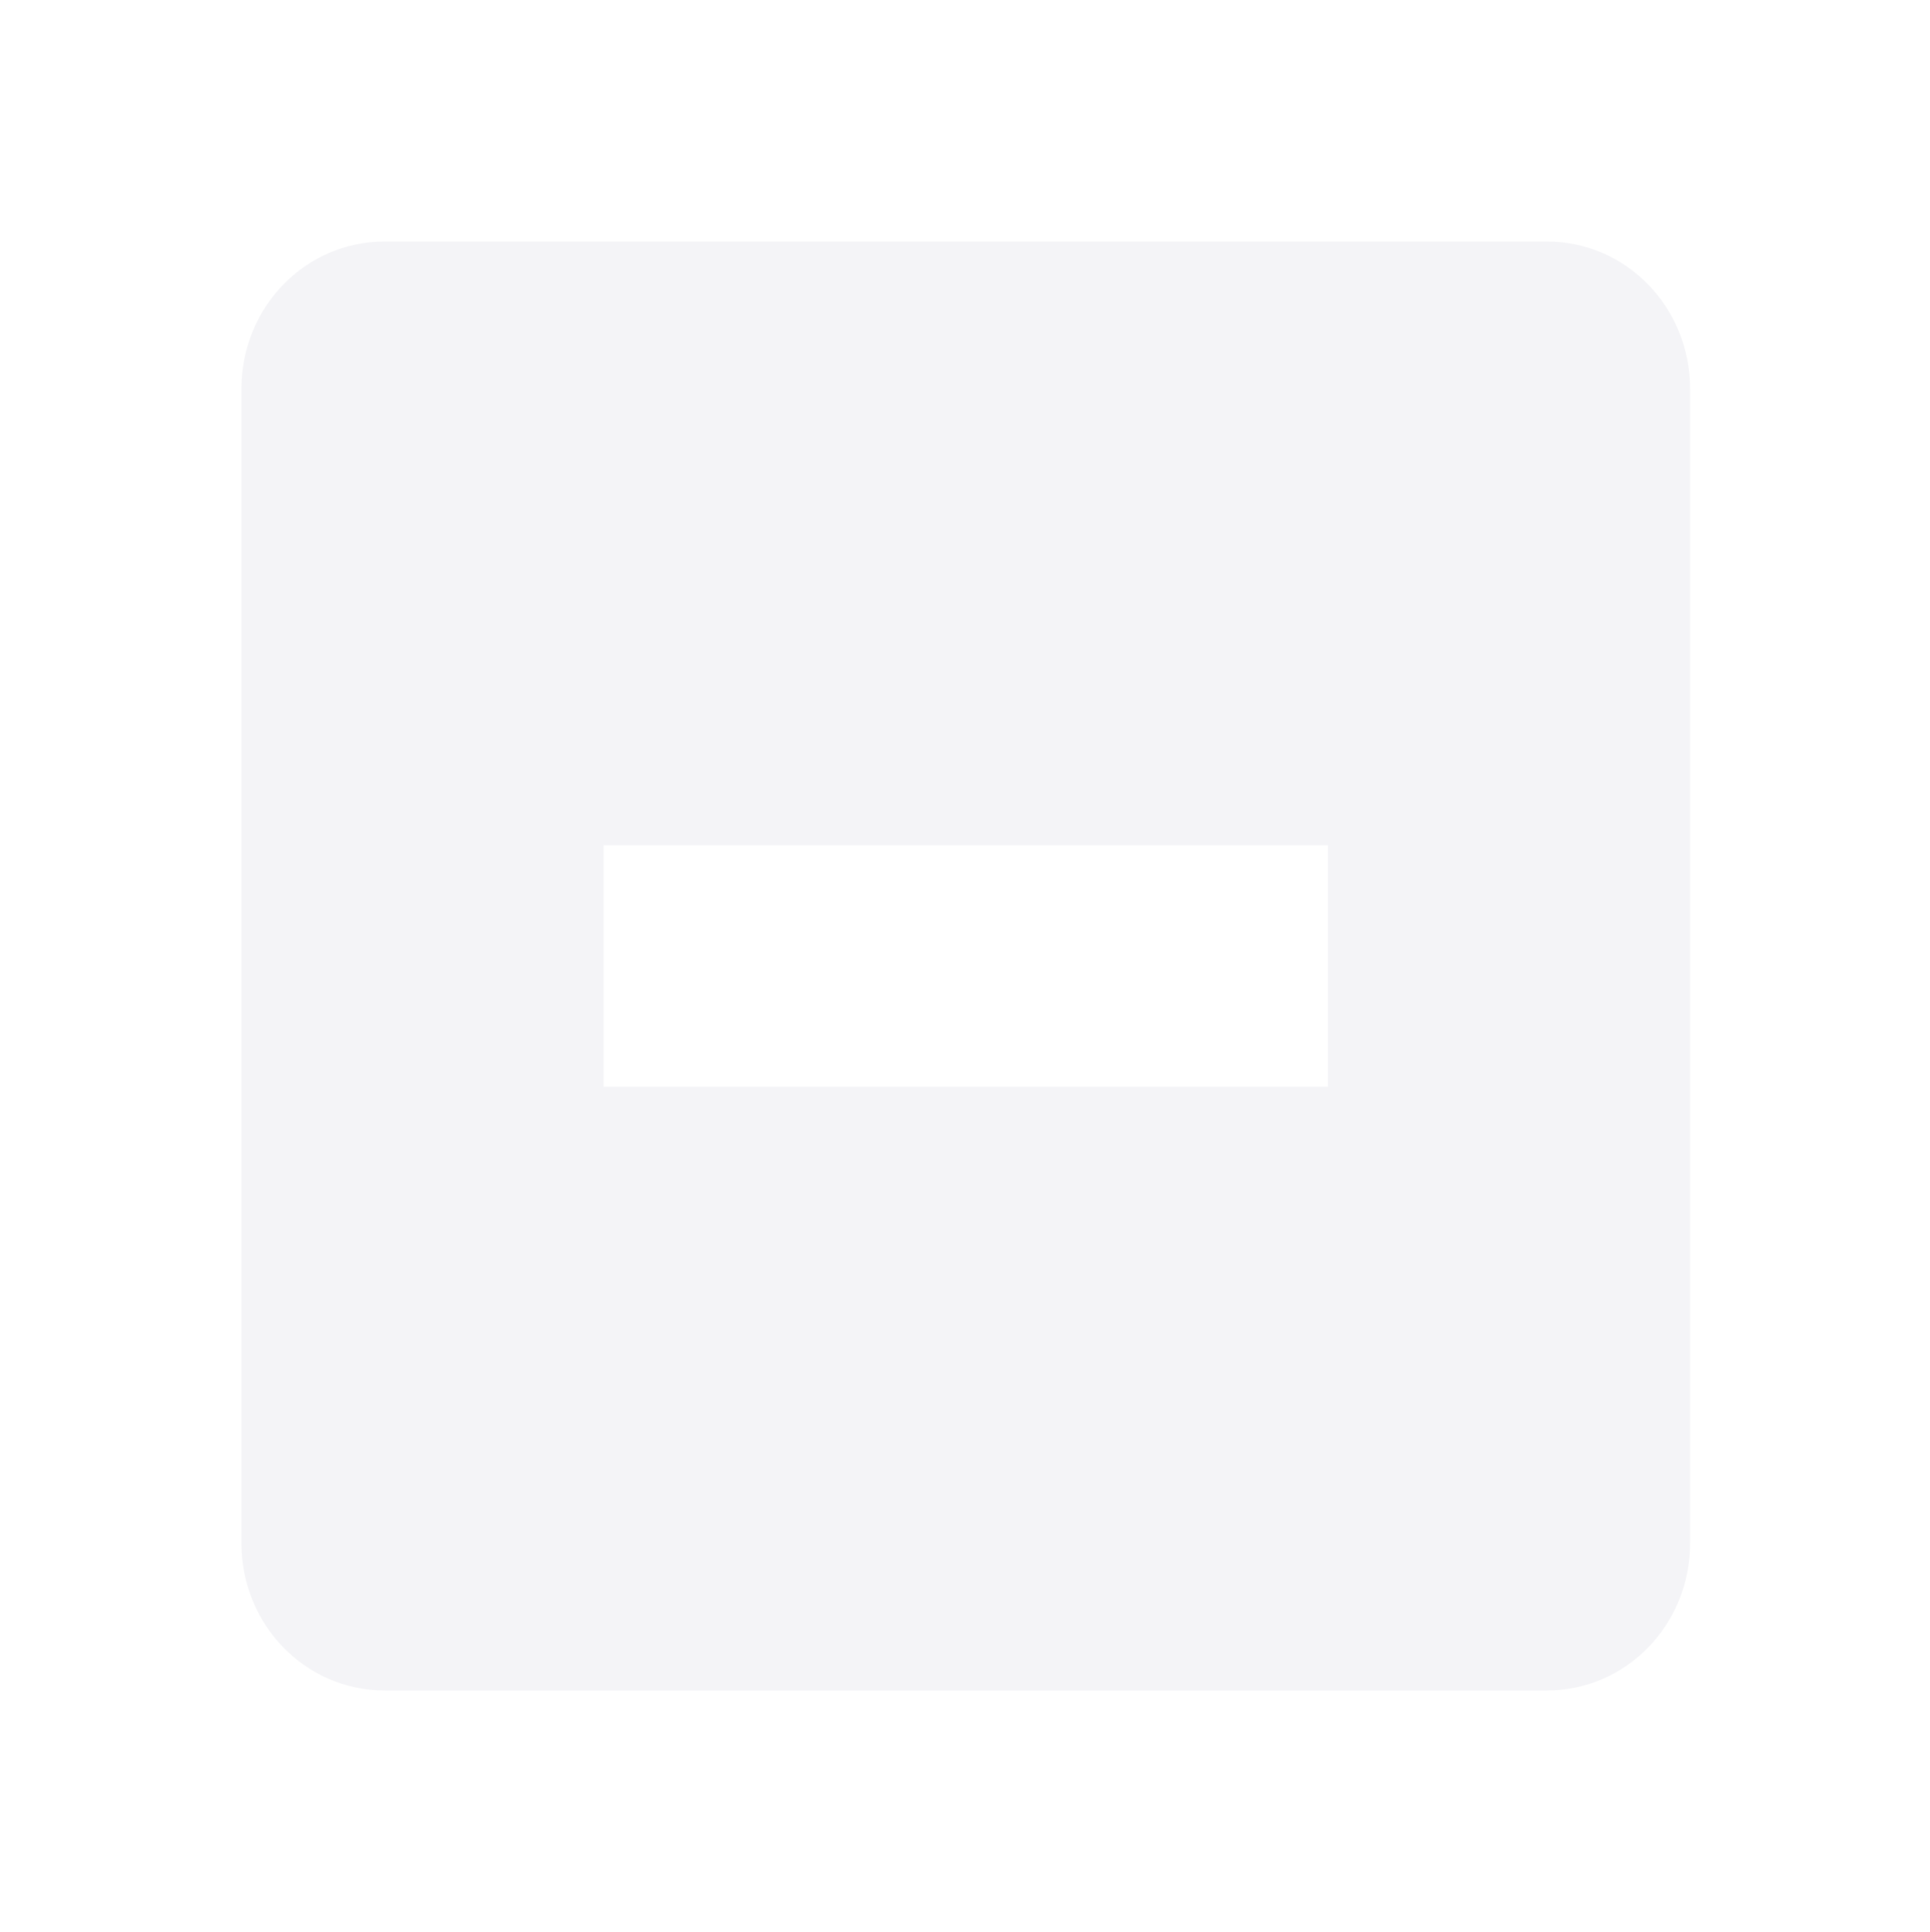
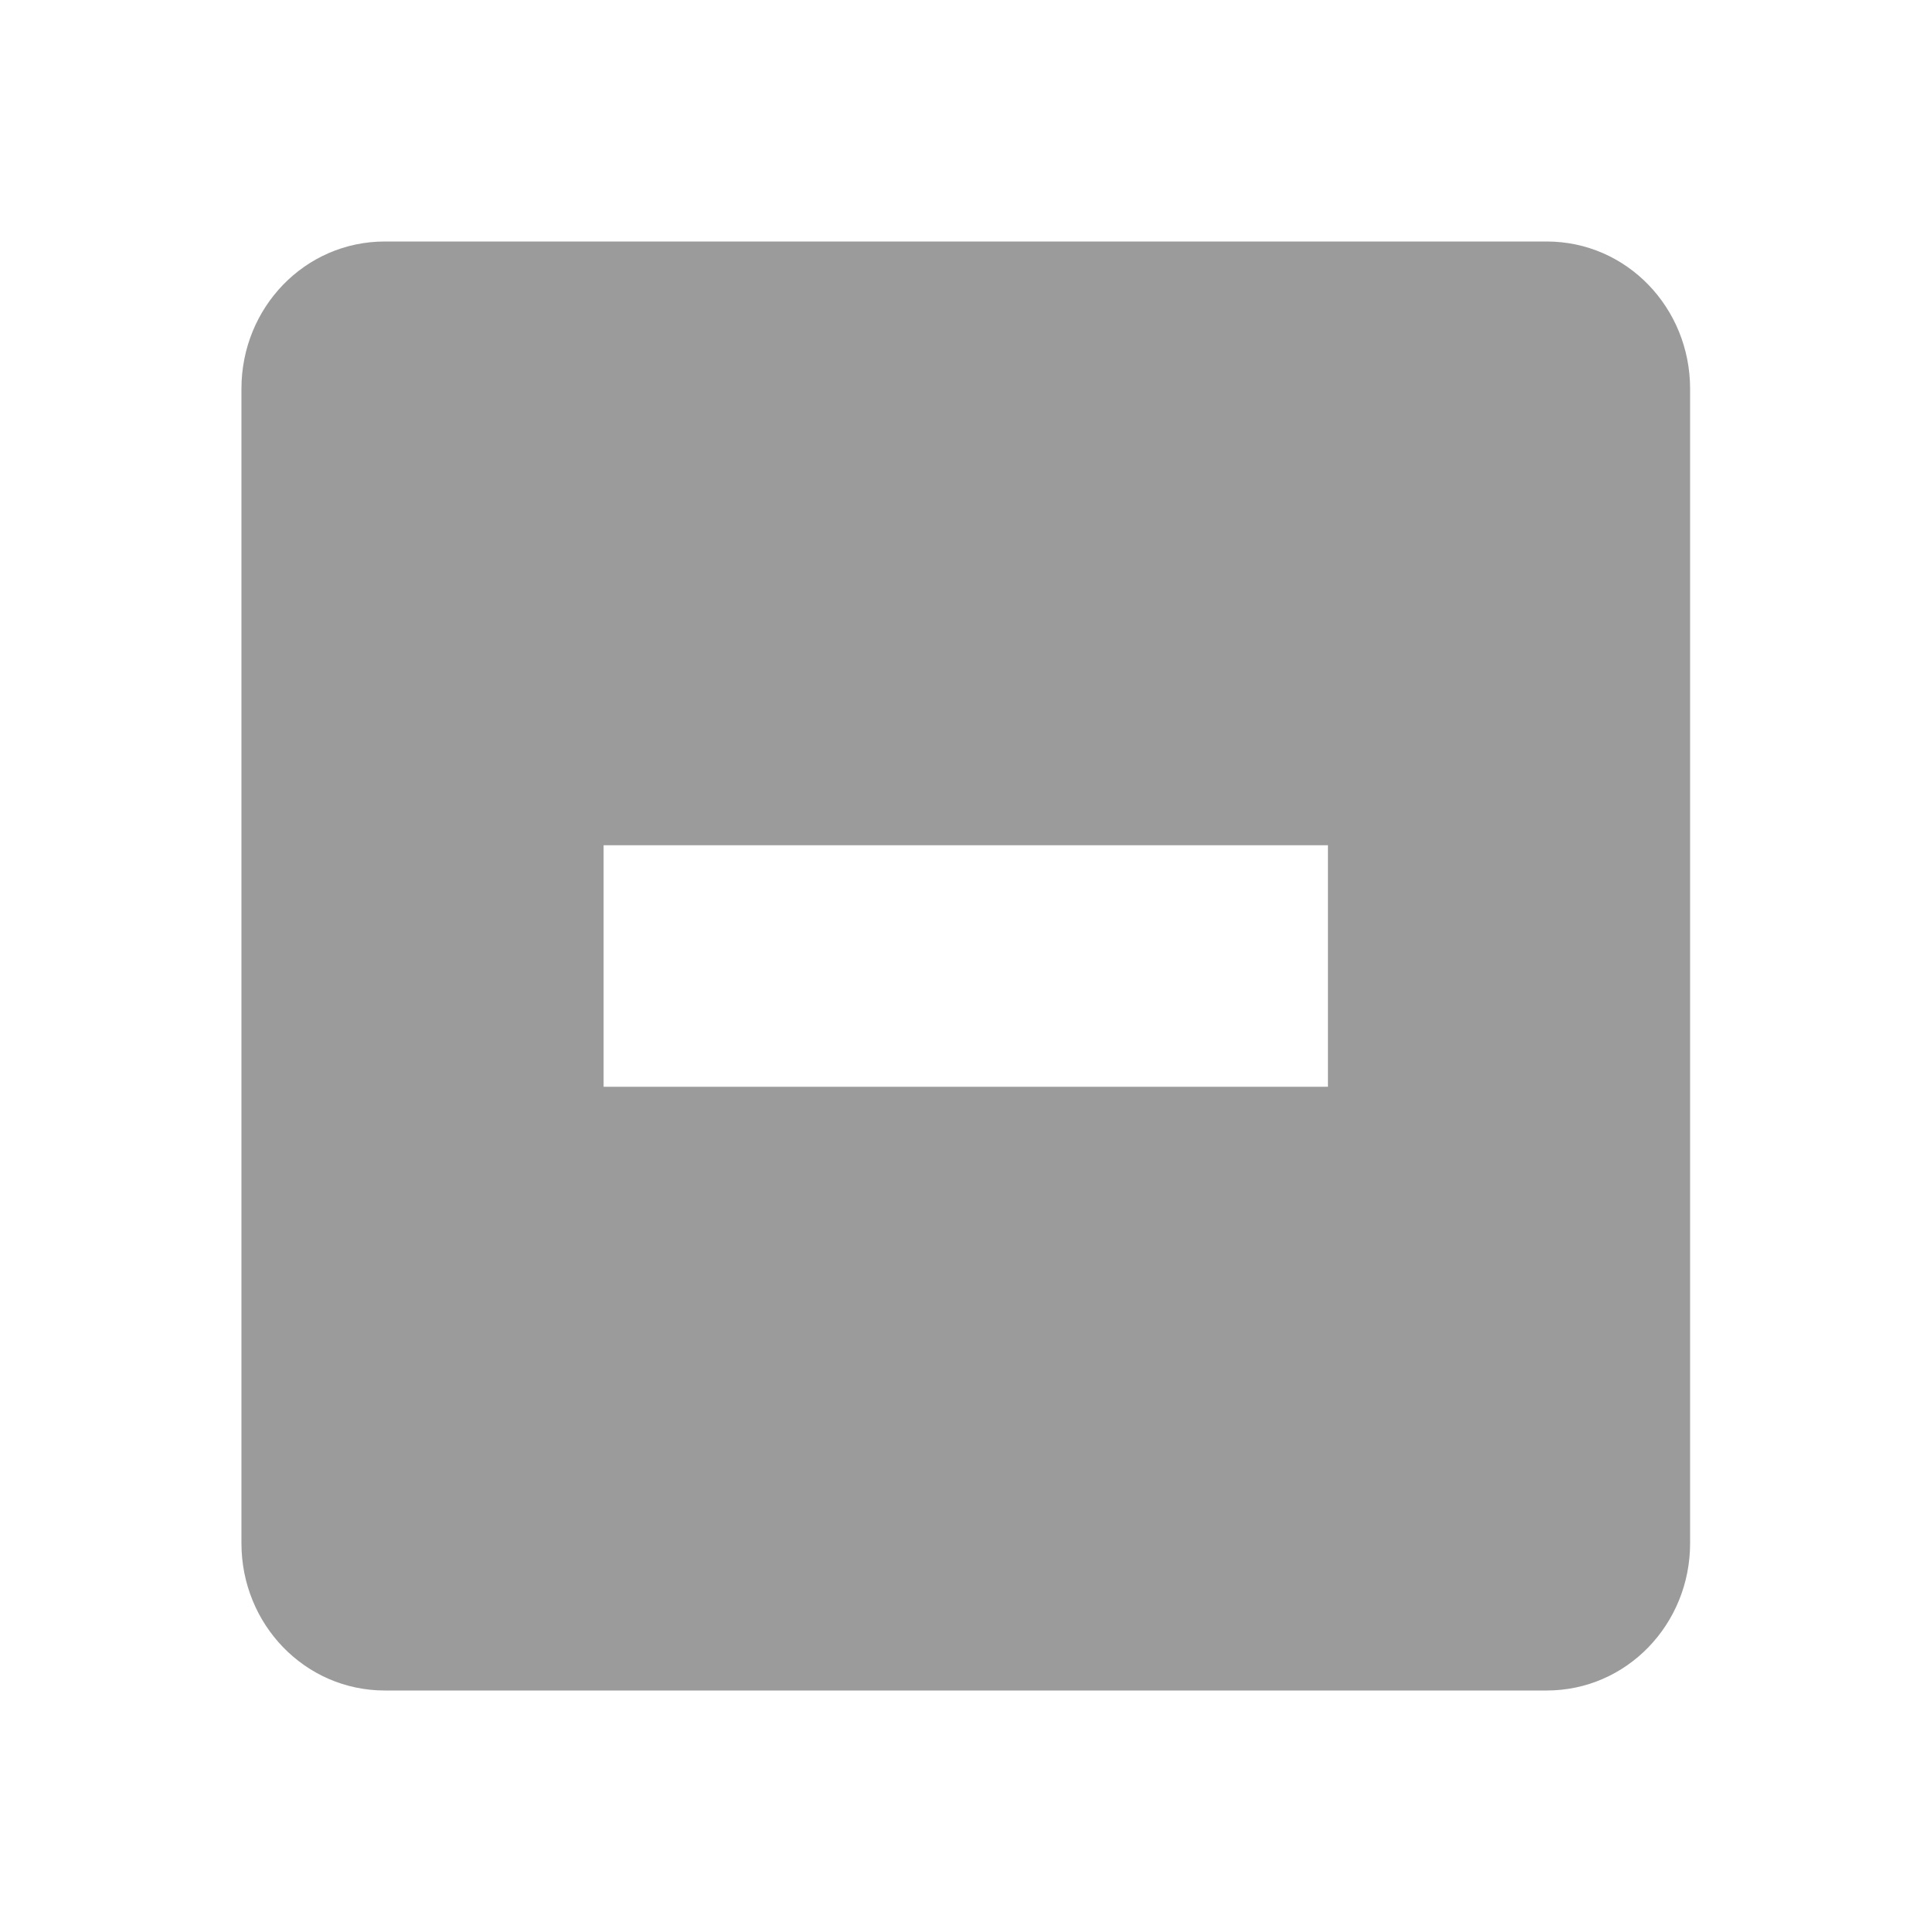
<svg xmlns="http://www.w3.org/2000/svg" width="15.982" height="16">
-   <path d="M3.188 2C2.524 2 2 2.549 2 3.219v9.562C2 13.451 2.525 14 3.188 14h9.624c.663 0 1.188-.549 1.188-1.219V3.22C14 2.549 13.475 2 12.812 2zM5 7h6v2H5z" style="marker:none" color="#f4f4f7" overflow="visible" fill="#f4f4f7" />
+   <path d="M3.188 2C2.524 2 2 2.549 2 3.219v9.562C2 13.451 2.525 14 3.188 14h9.624c.663 0 1.188-.549 1.188-1.219V3.22C14 2.549 13.475 2 12.812 2zM5 7h6v2H5z" style="marker:none" color="#bebebe" overflow="visible" fill="#9b9b9b" />
</svg>
